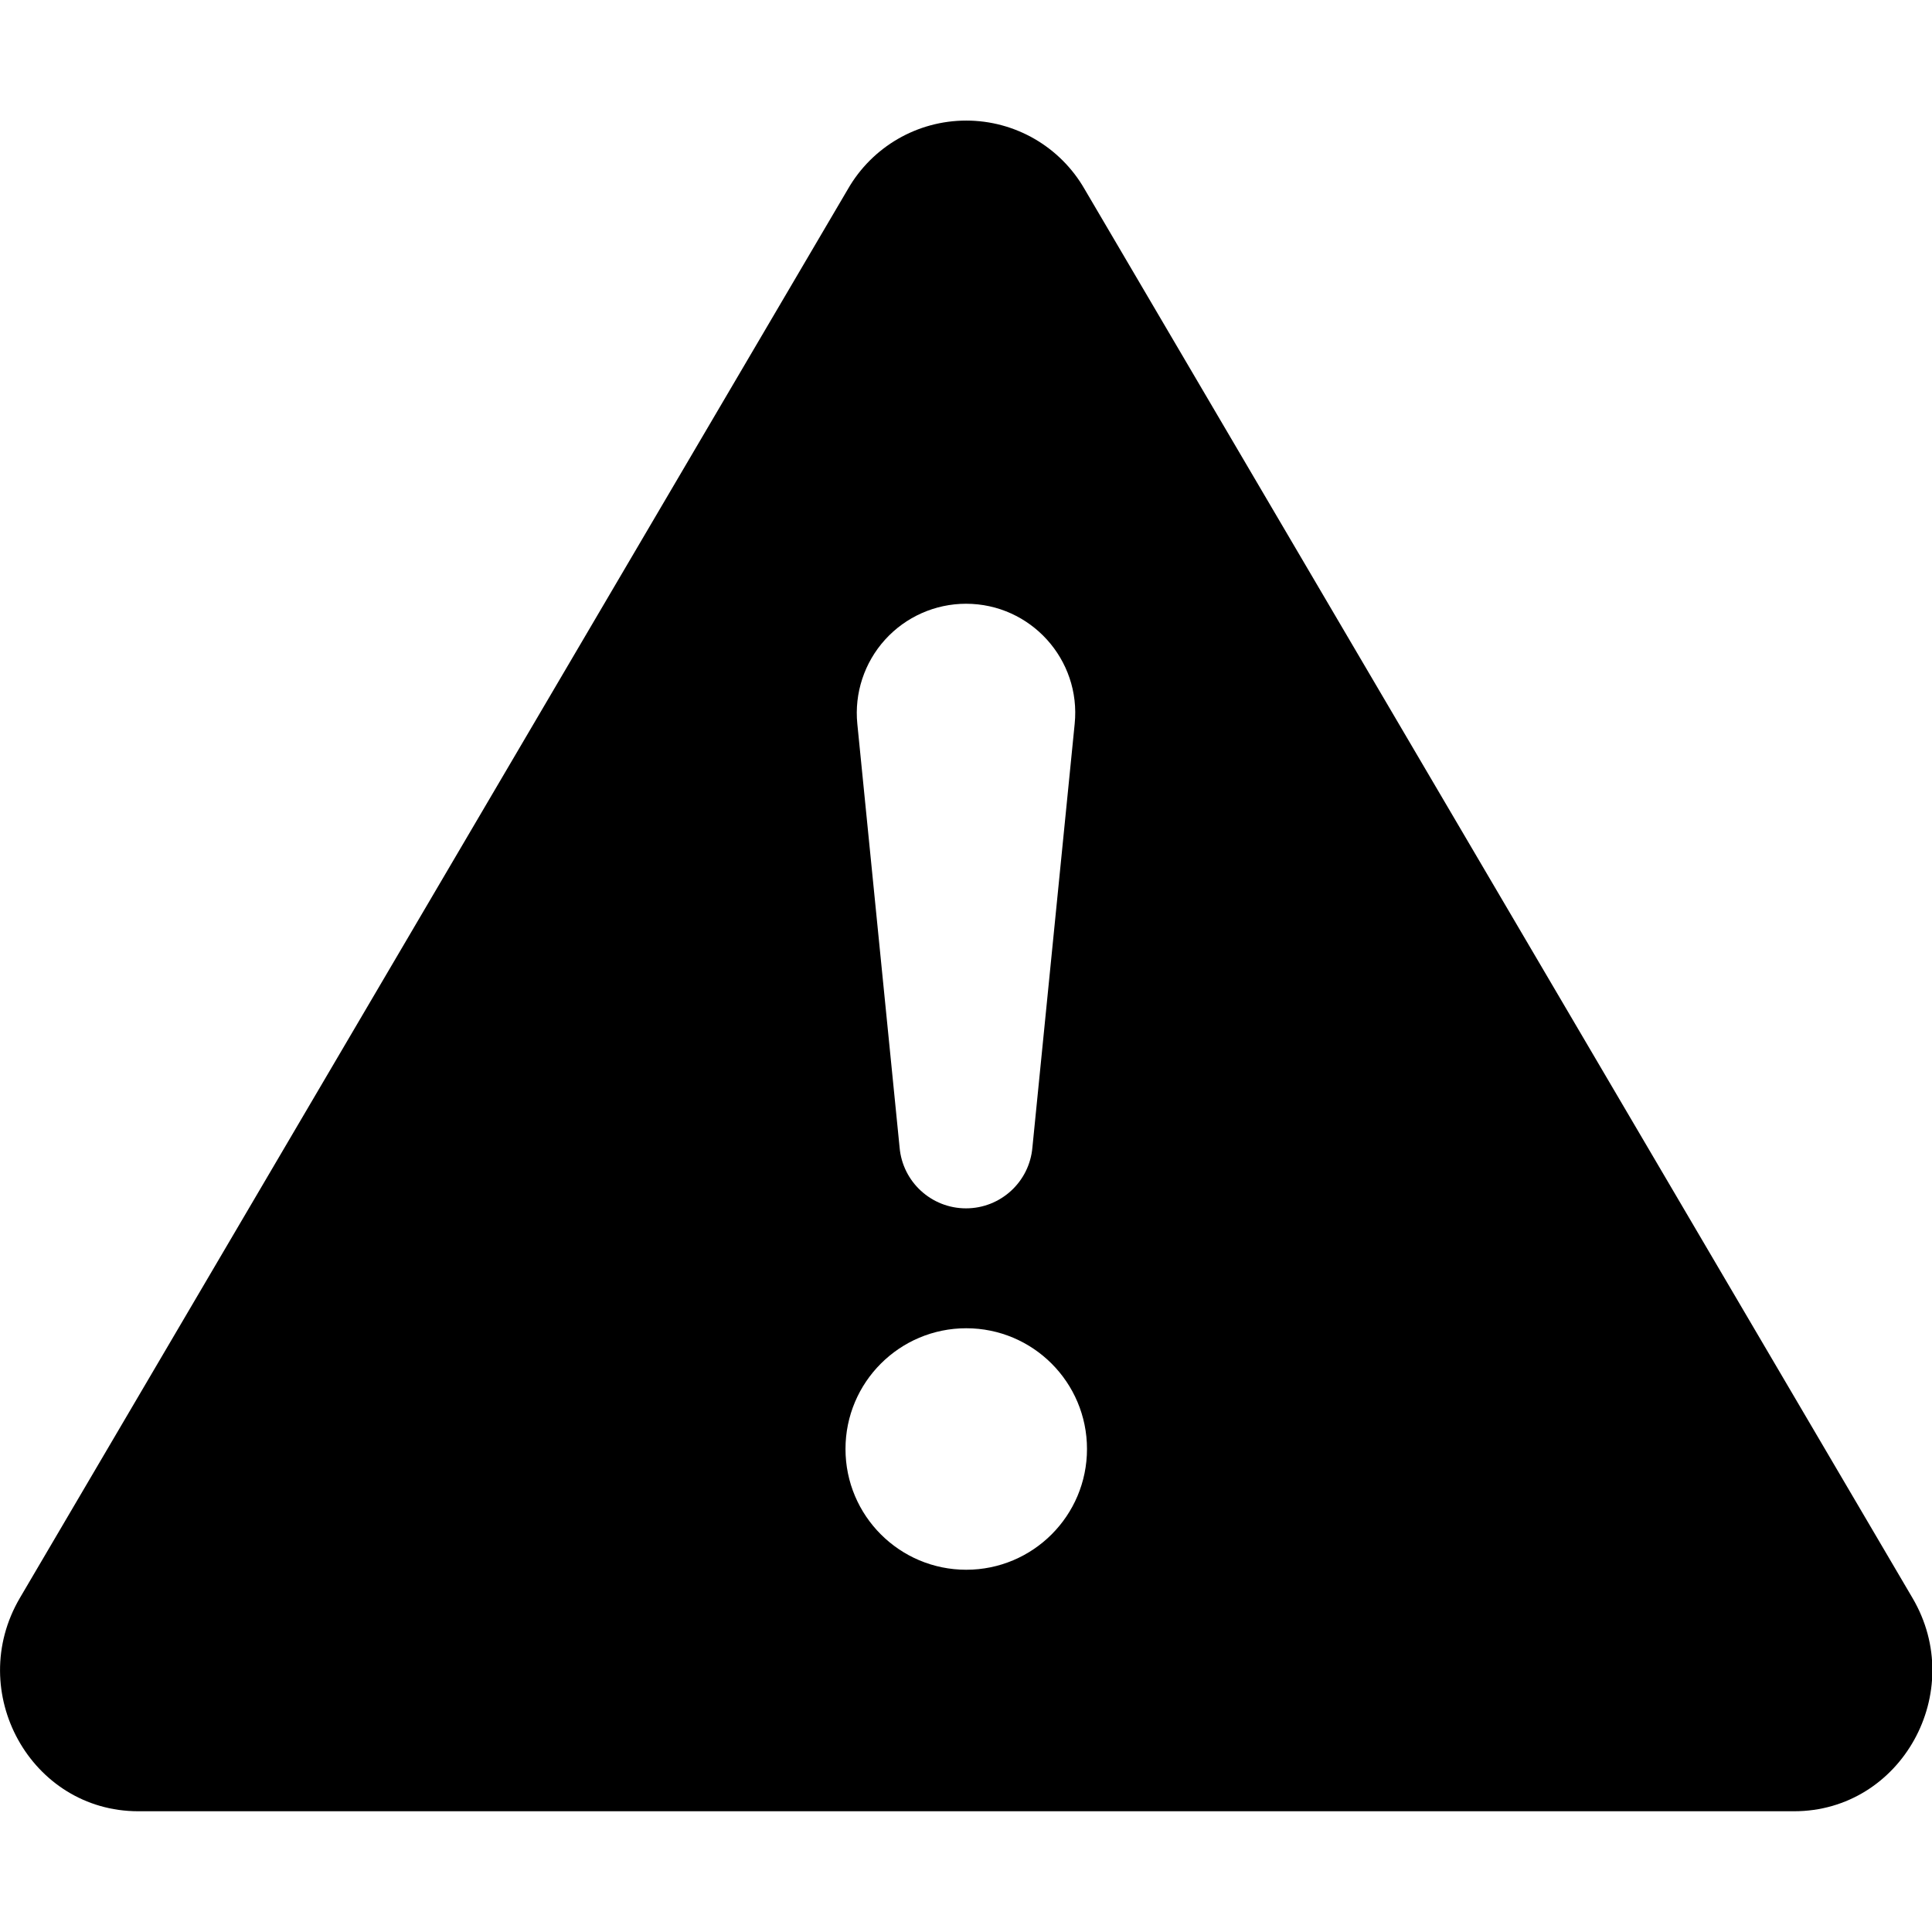
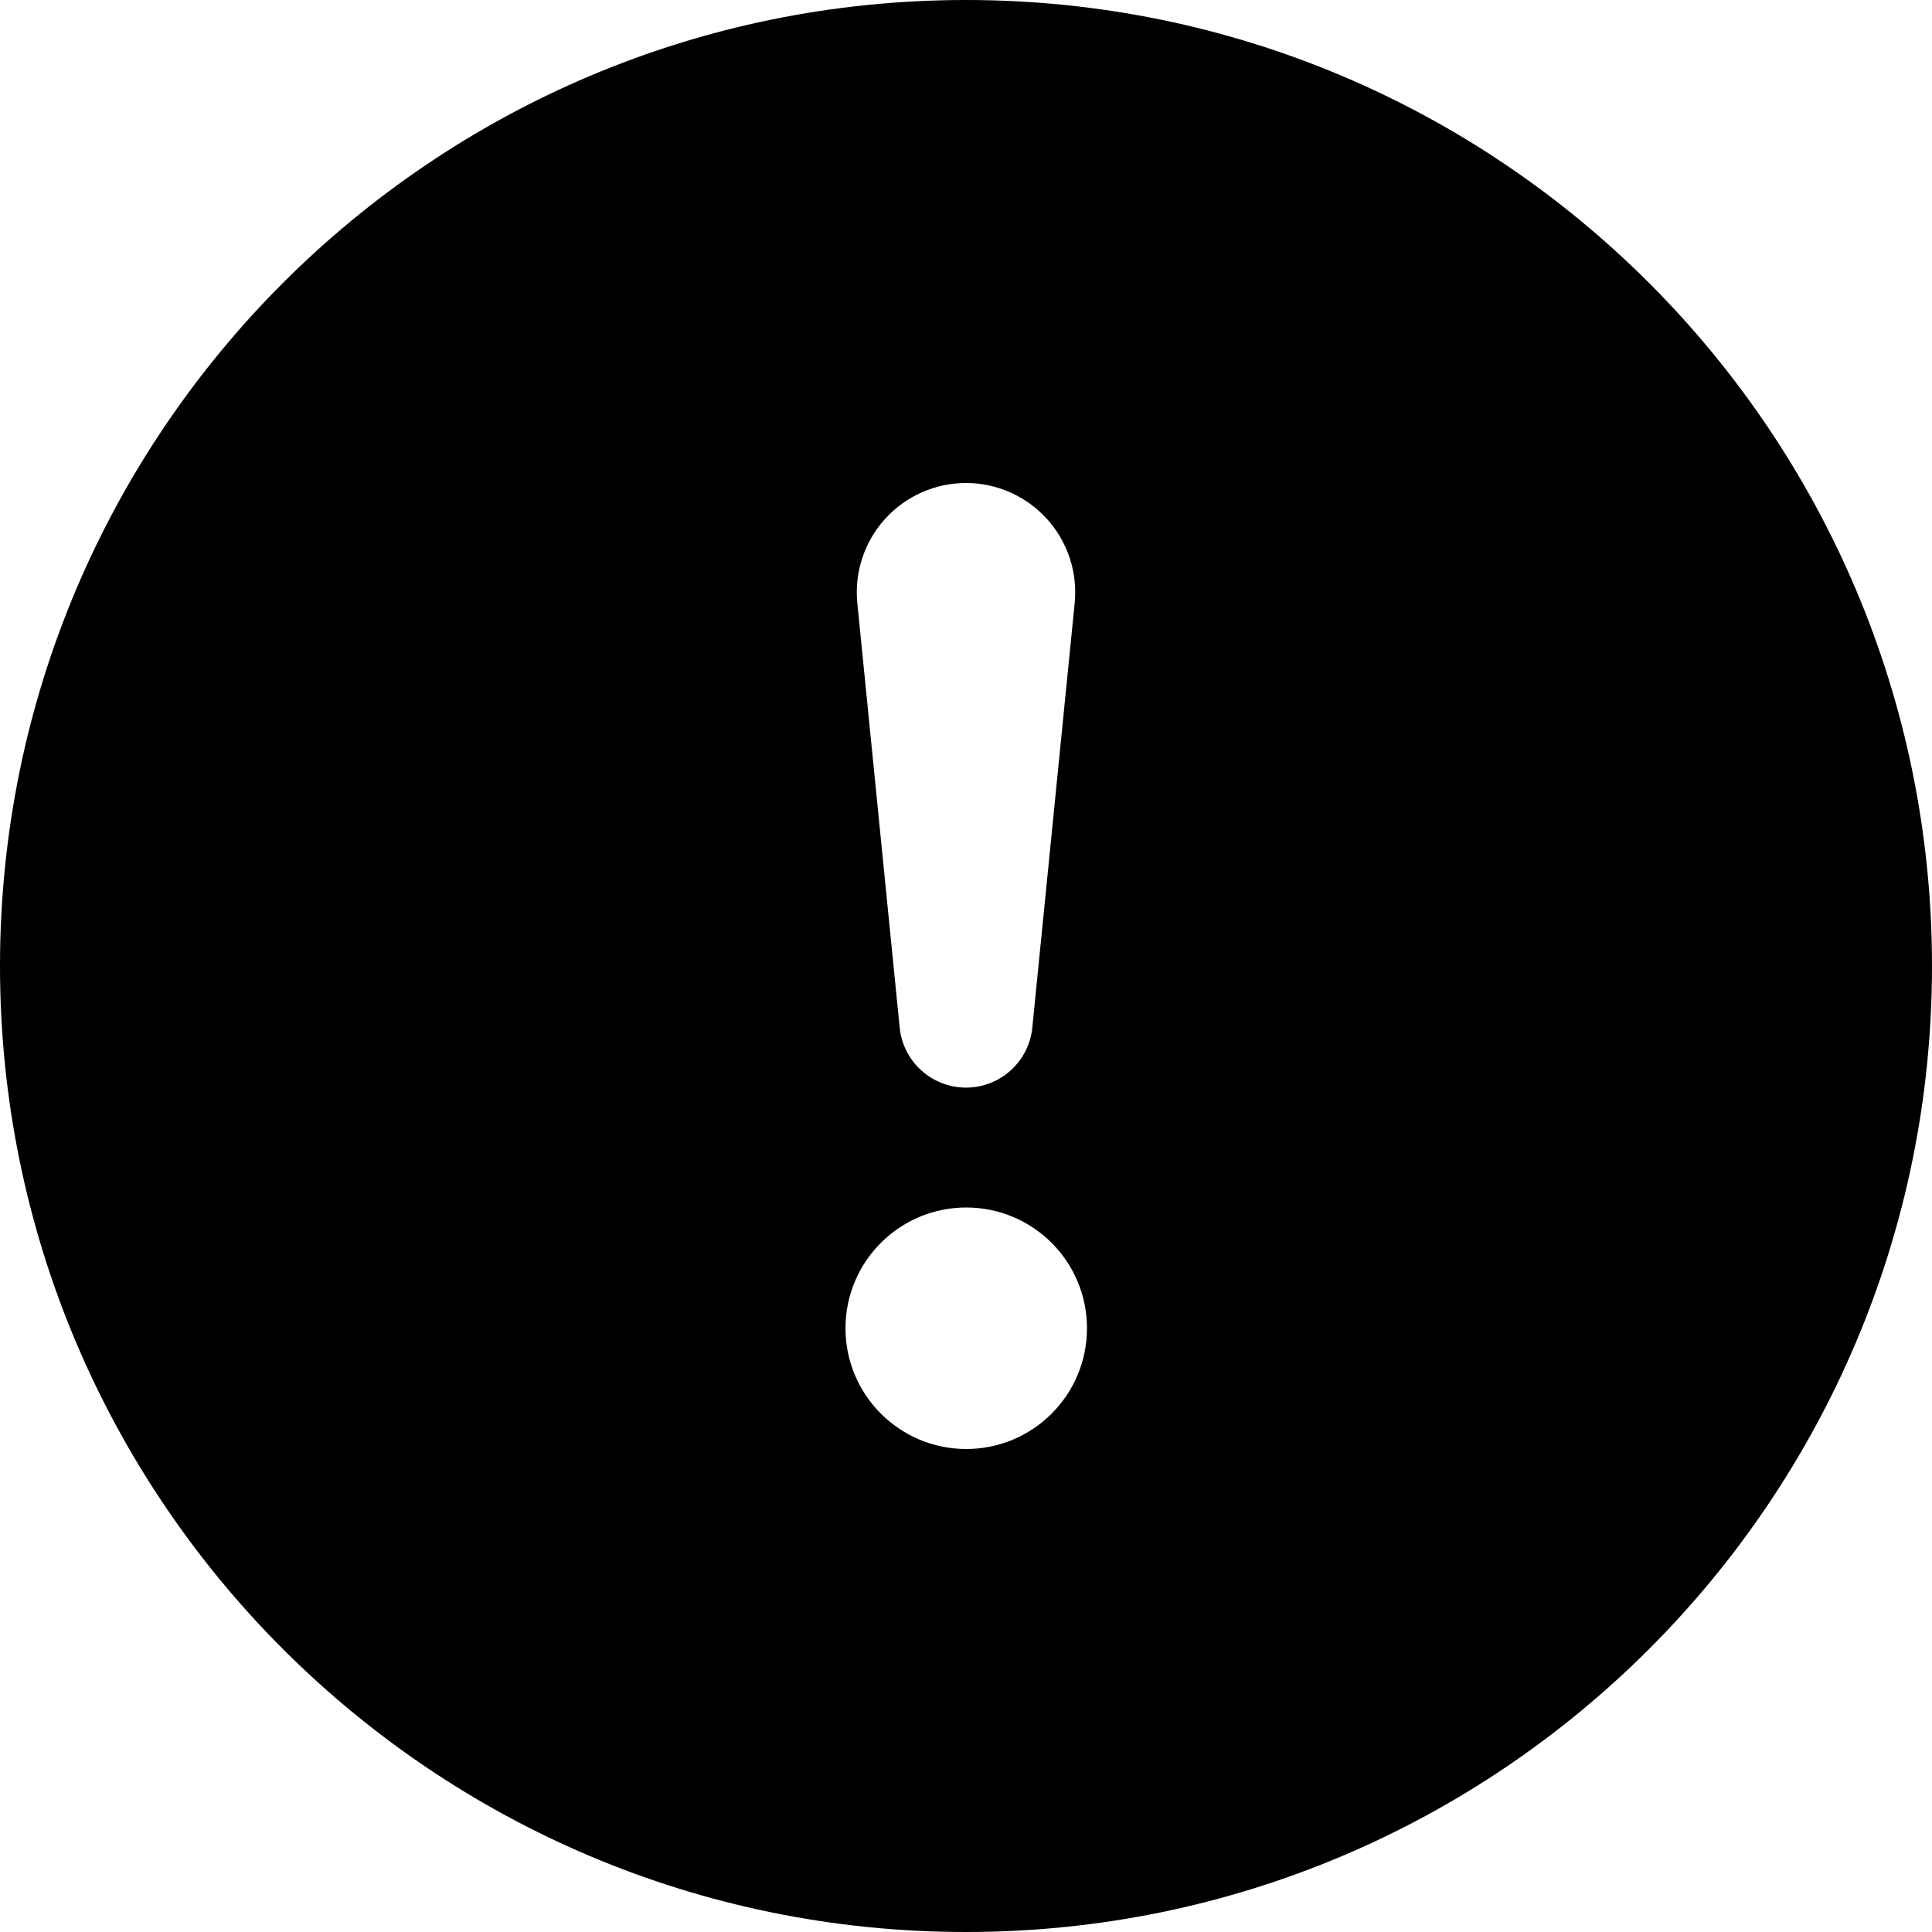
- <svg xmlns="http://www.w3.org/2000/svg" width="16" height="16" fill="currentColor" class="bi bi-exclamation-triangle-fill">
-   <path d="M8.982 1.566a1.13 1.13 0 0 0-1.96 0L.165 13.233c-.457.778.091 1.767.98 1.767h13.713c.889 0 1.438-.99.98-1.767zM8 5c.535 0 .954.462.9.995l-.35 3.507a.552.552 0 0 1-1.1 0L7.1 5.995A.905.905 0 0 1 8 5m.002 6a1 1 0 1 1 0 2 1 1 0 0 1 0-2" />
+ <svg xmlns="http://www.w3.org/2000/svg" width="16" height="16" fill="currentColor" class="bi bi-exclamation-circle-fill" viewBox="0 0 16 16">
+   <path d="M16 8A8 8 0 1 1 0 8a8 8 0 0 1 16 0M8 4a.905.905 0 0 0-.9.995l.35 3.507a.552.552 0 0 0 1.1 0l.35-3.507A.905.905 0 0 0 8 4m.002 6a1 1 0 1 0 0 2 1 1 0 0 0 0-2" />
</svg>
